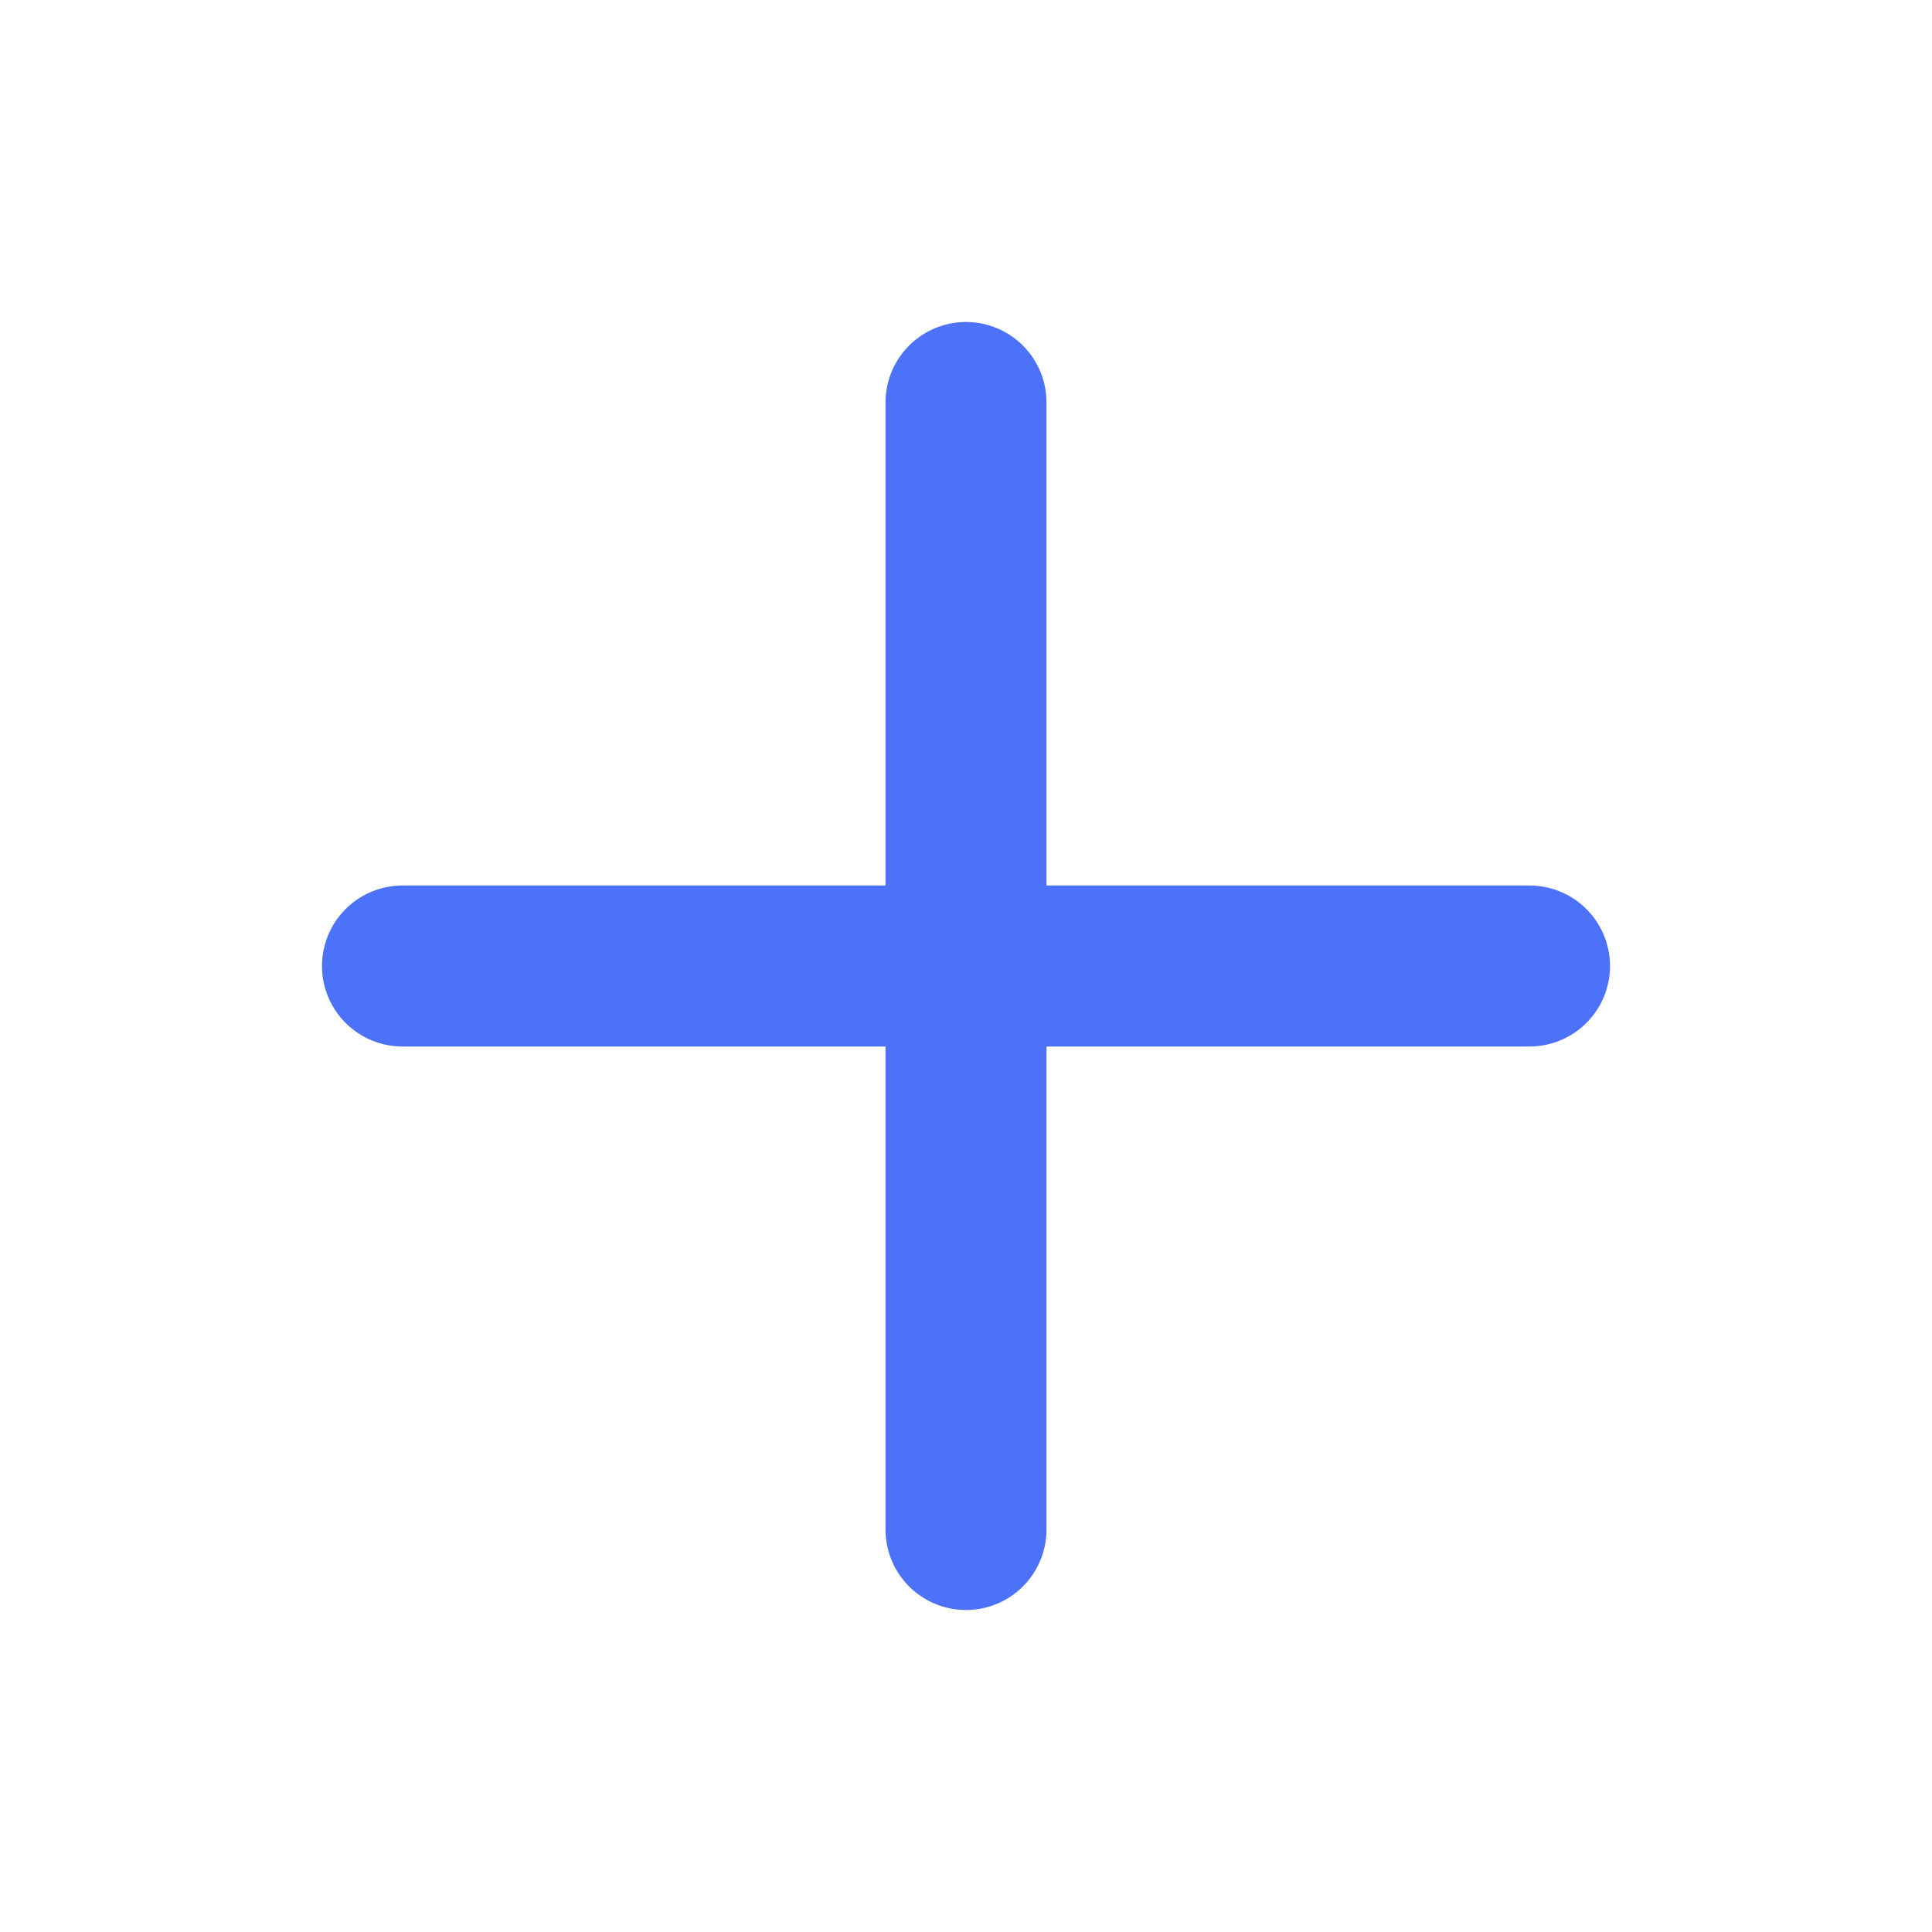
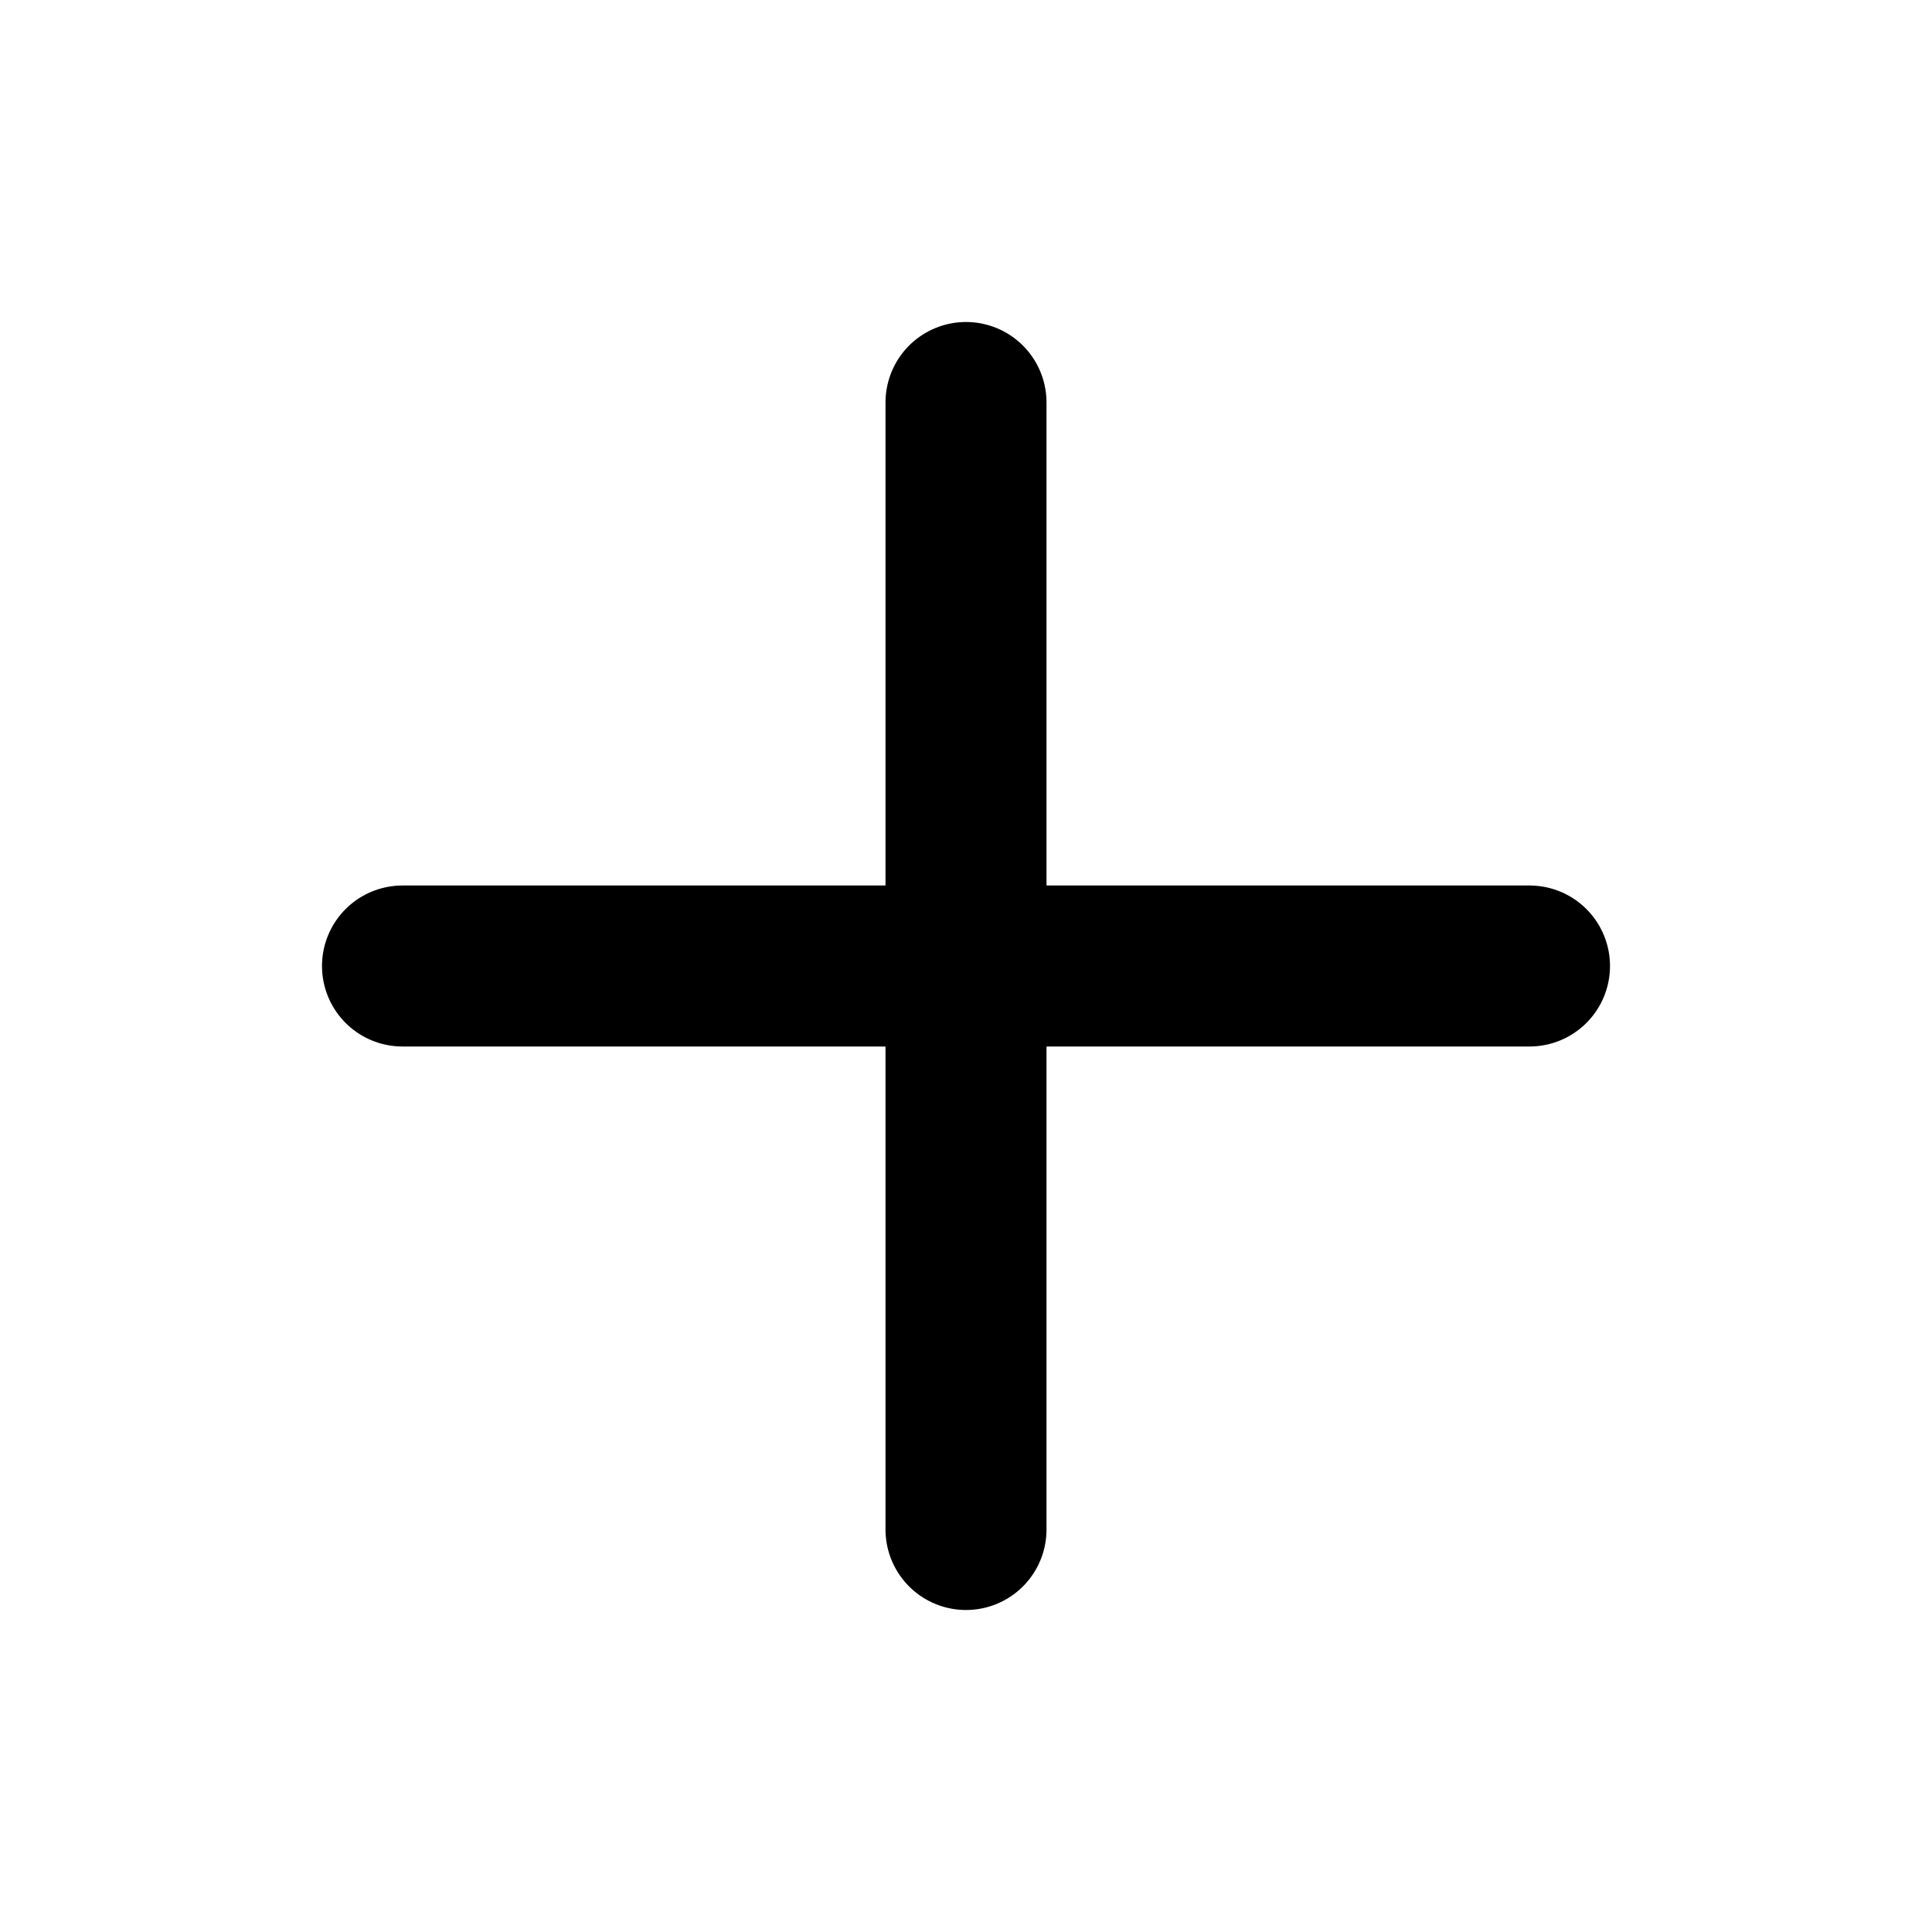
- <svg xmlns="http://www.w3.org/2000/svg" class="icon icon-tabler icon-tabler-plus" width="24" height="24" viewBox="0 0 24 24" stroke-width="2" stroke="#4D72FA" fill="none" stroke-linecap="round" stroke-linejoin="round">
+ <svg xmlns="http://www.w3.org/2000/svg" class="icon icon-tabler icon-tabler-plus" width="24" height="24" viewBox="0 0 24 24" stroke-width="2" stroke="currentColor" fill="none" stroke-linecap="round" stroke-linejoin="round">
  <path stroke="none" d="M0 0h24v24H0z" fill="none" />
  <line x1="12" y1="5" x2="12" y2="19" />
  <line x1="5" y1="12" x2="19" y2="12" />
</svg>
